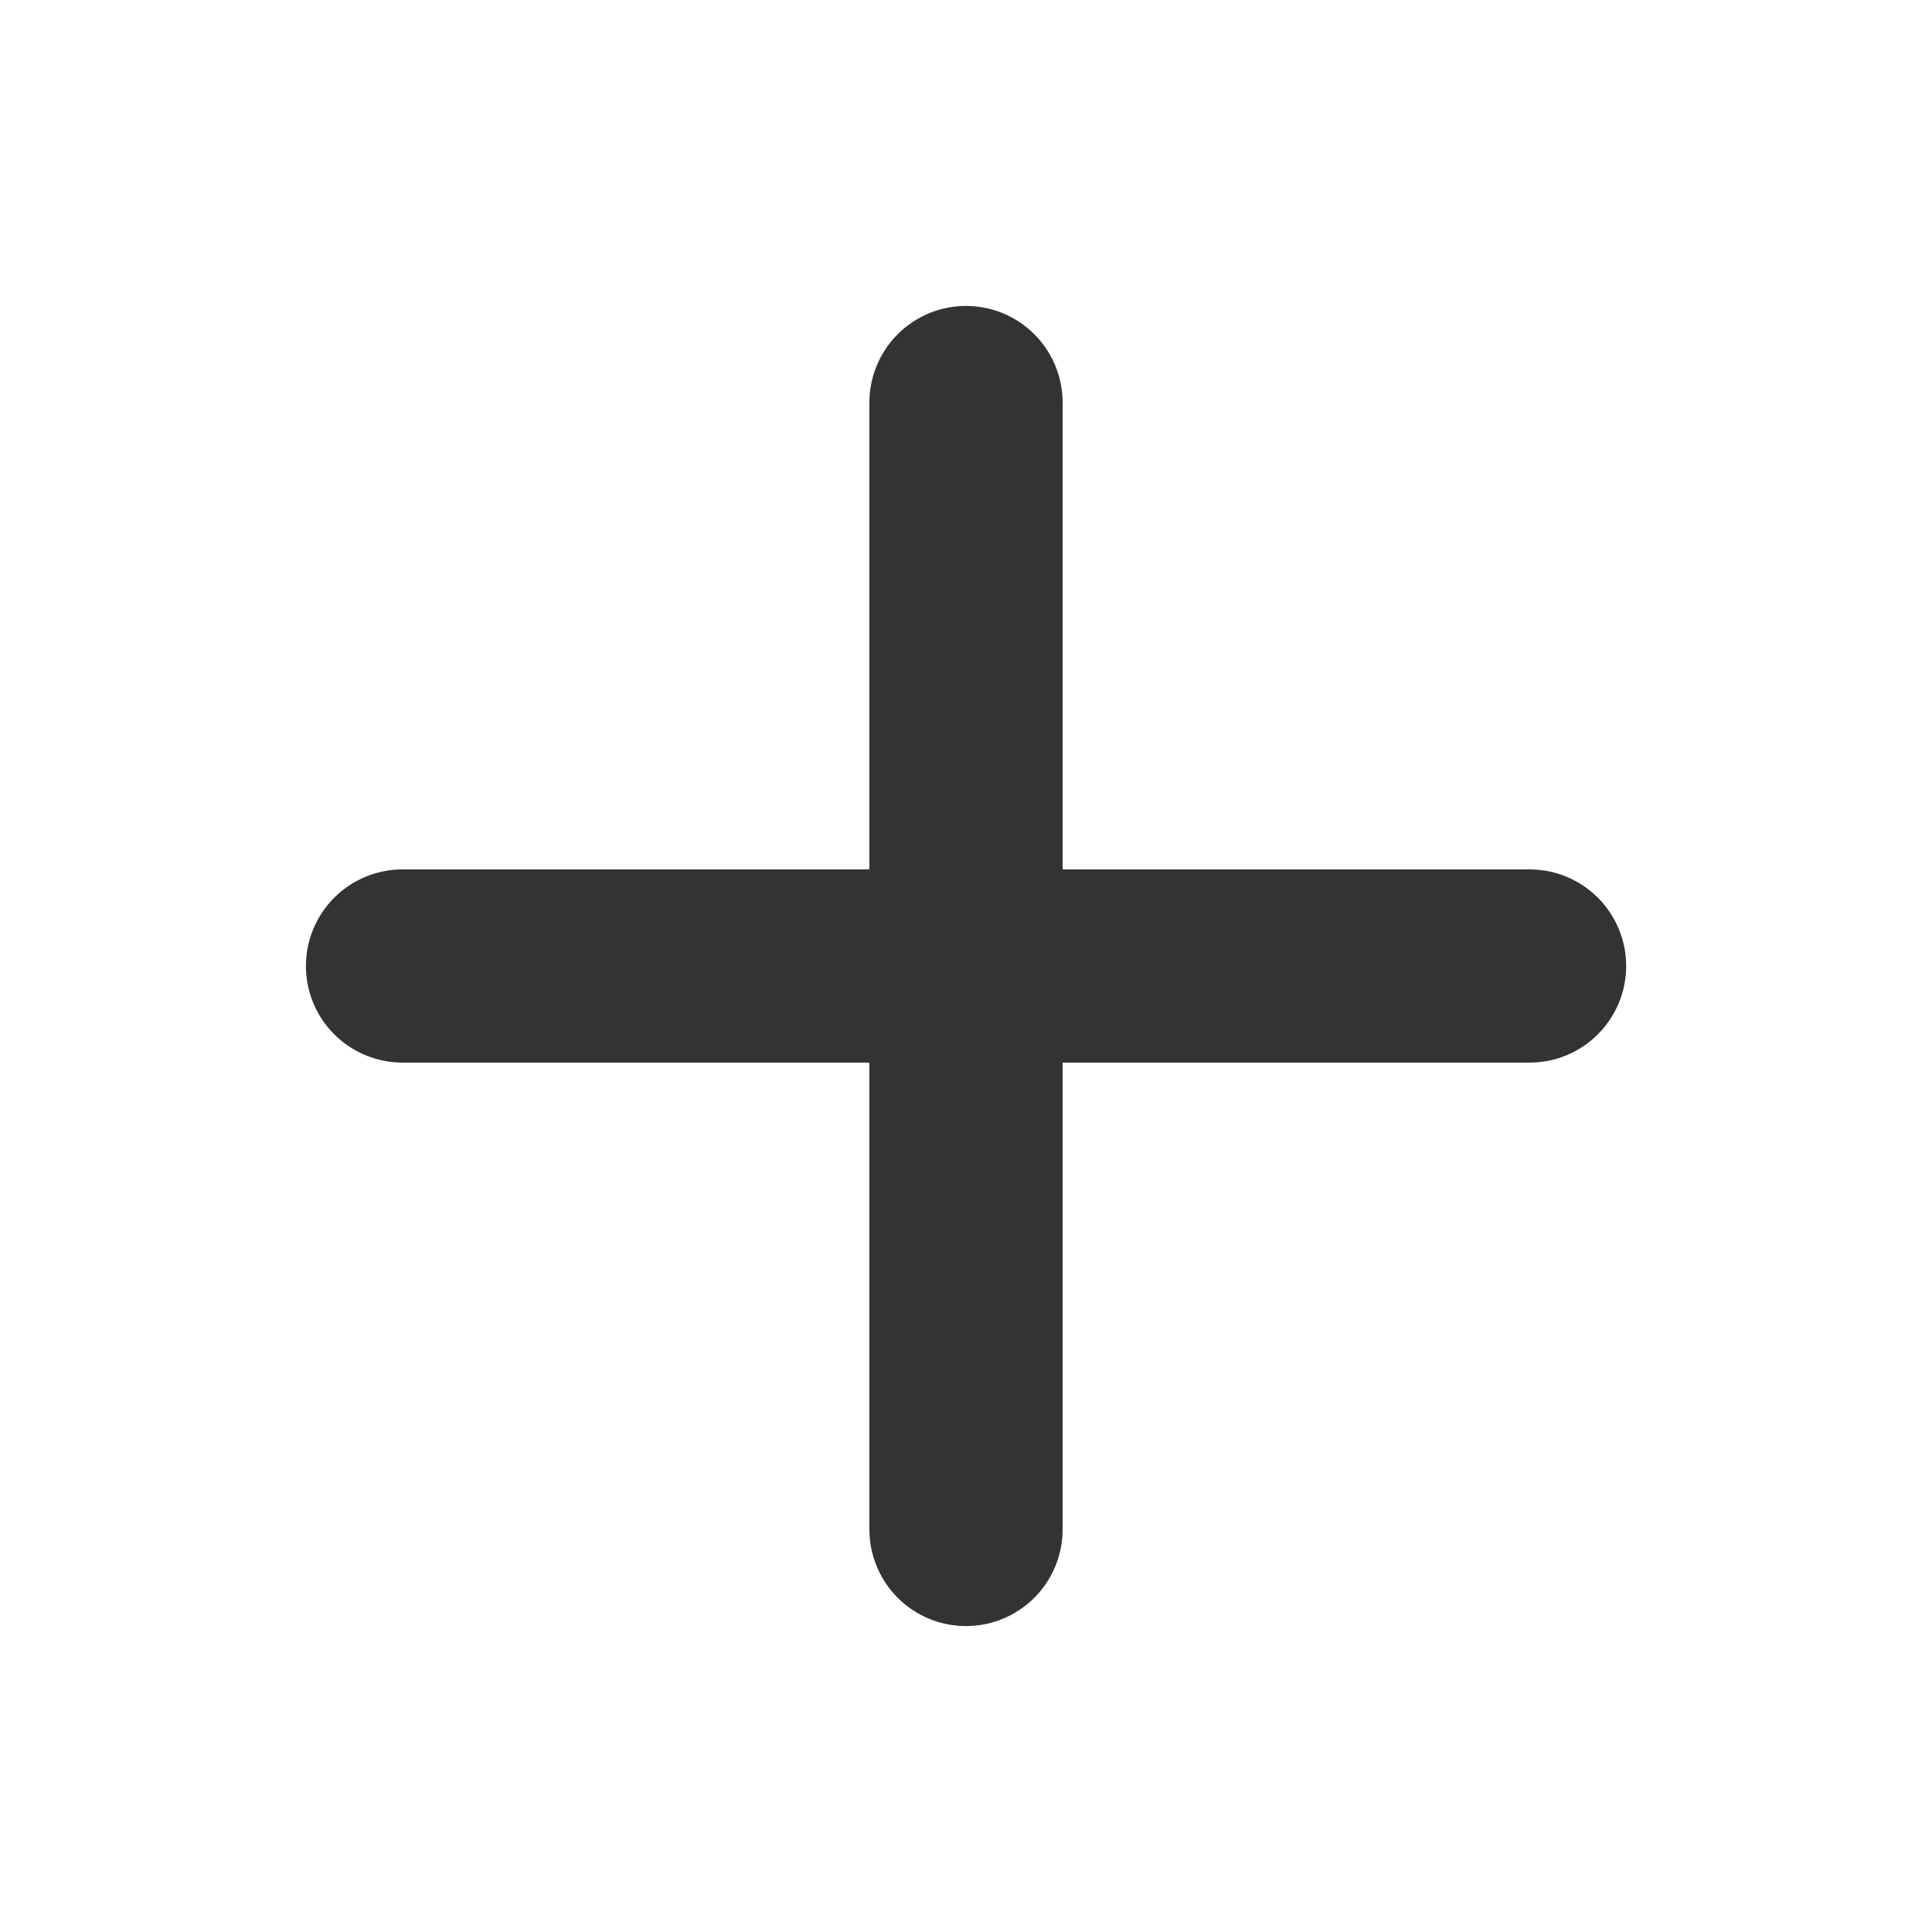
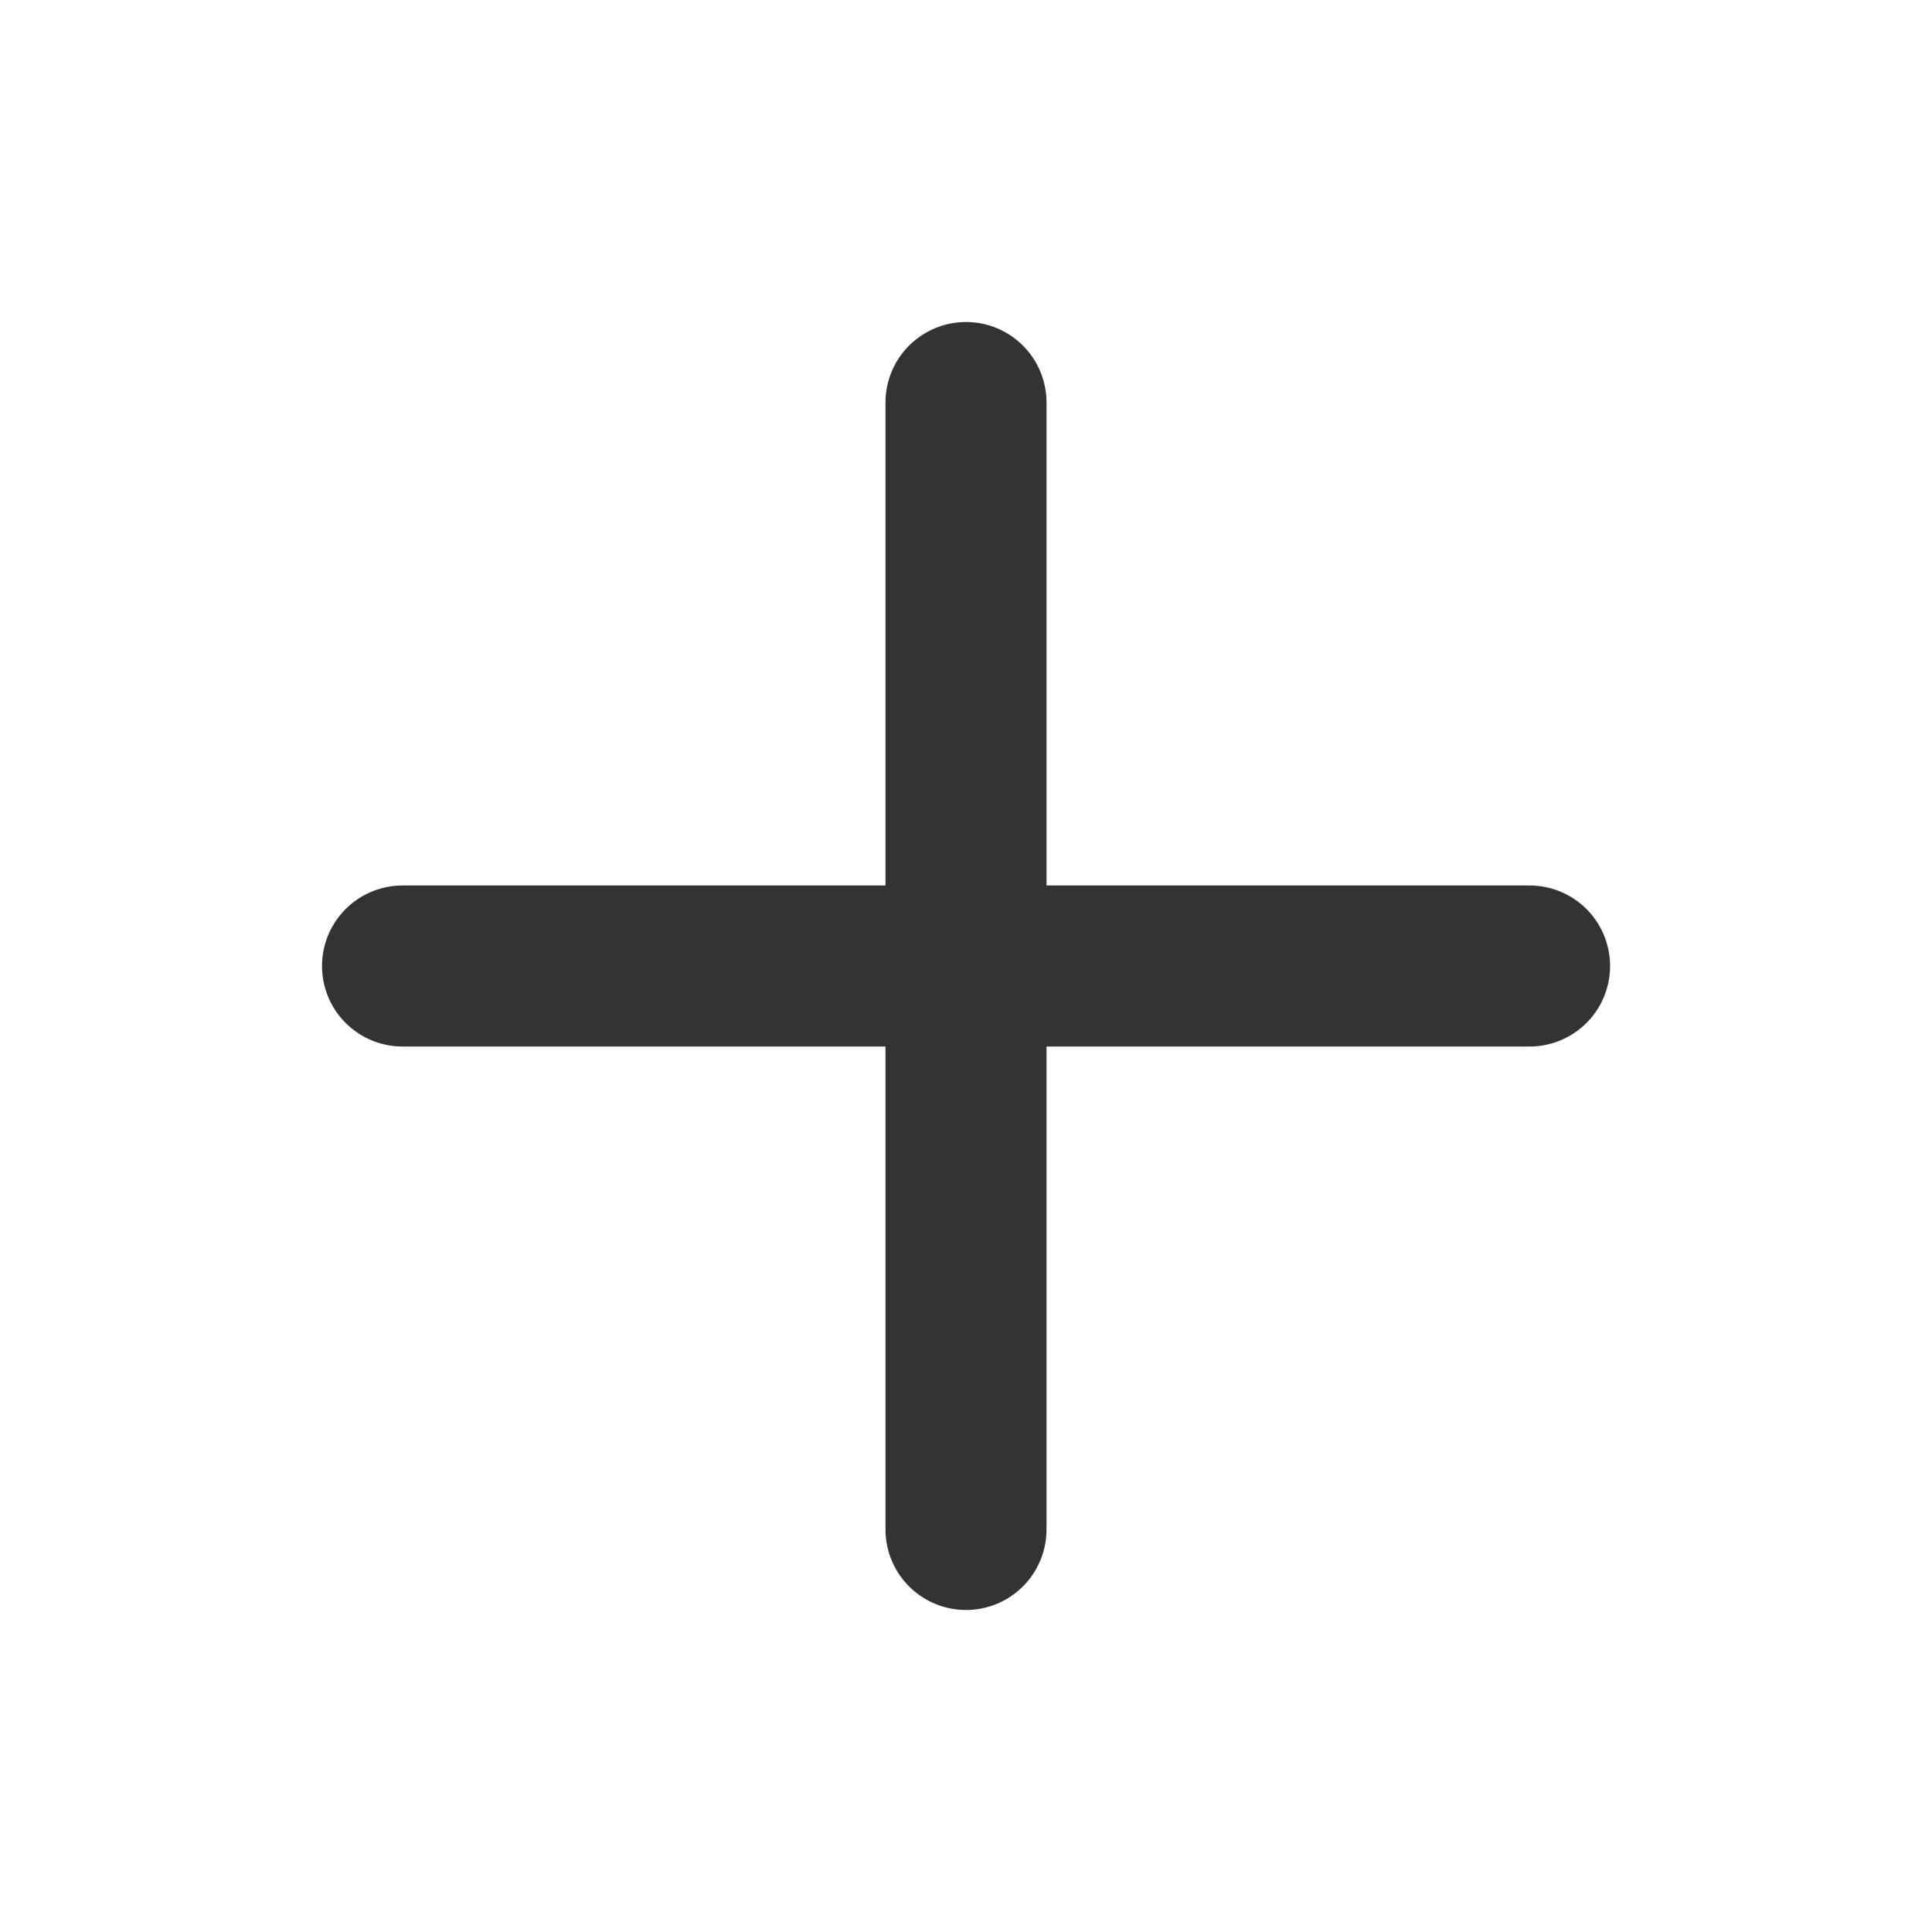
<svg xmlns="http://www.w3.org/2000/svg" width="24" height="24" viewBox="0 0 24 24" fill="none">
  <g transform="scale(1.2 1.2)">
-     <path d="M10 4.167V15.833M4.167 10H15.834" stroke="#333333" stroke-width="2" stroke-linecap="round" stroke-linejoin="round" fill="none" />
+     <path d="M10 4.167V15.833M4.167 10H15.834" stroke="#333333" stroke-width="1.667" stroke-linecap="round" stroke-linejoin="round" fill="none" />
  </g>
</svg>
